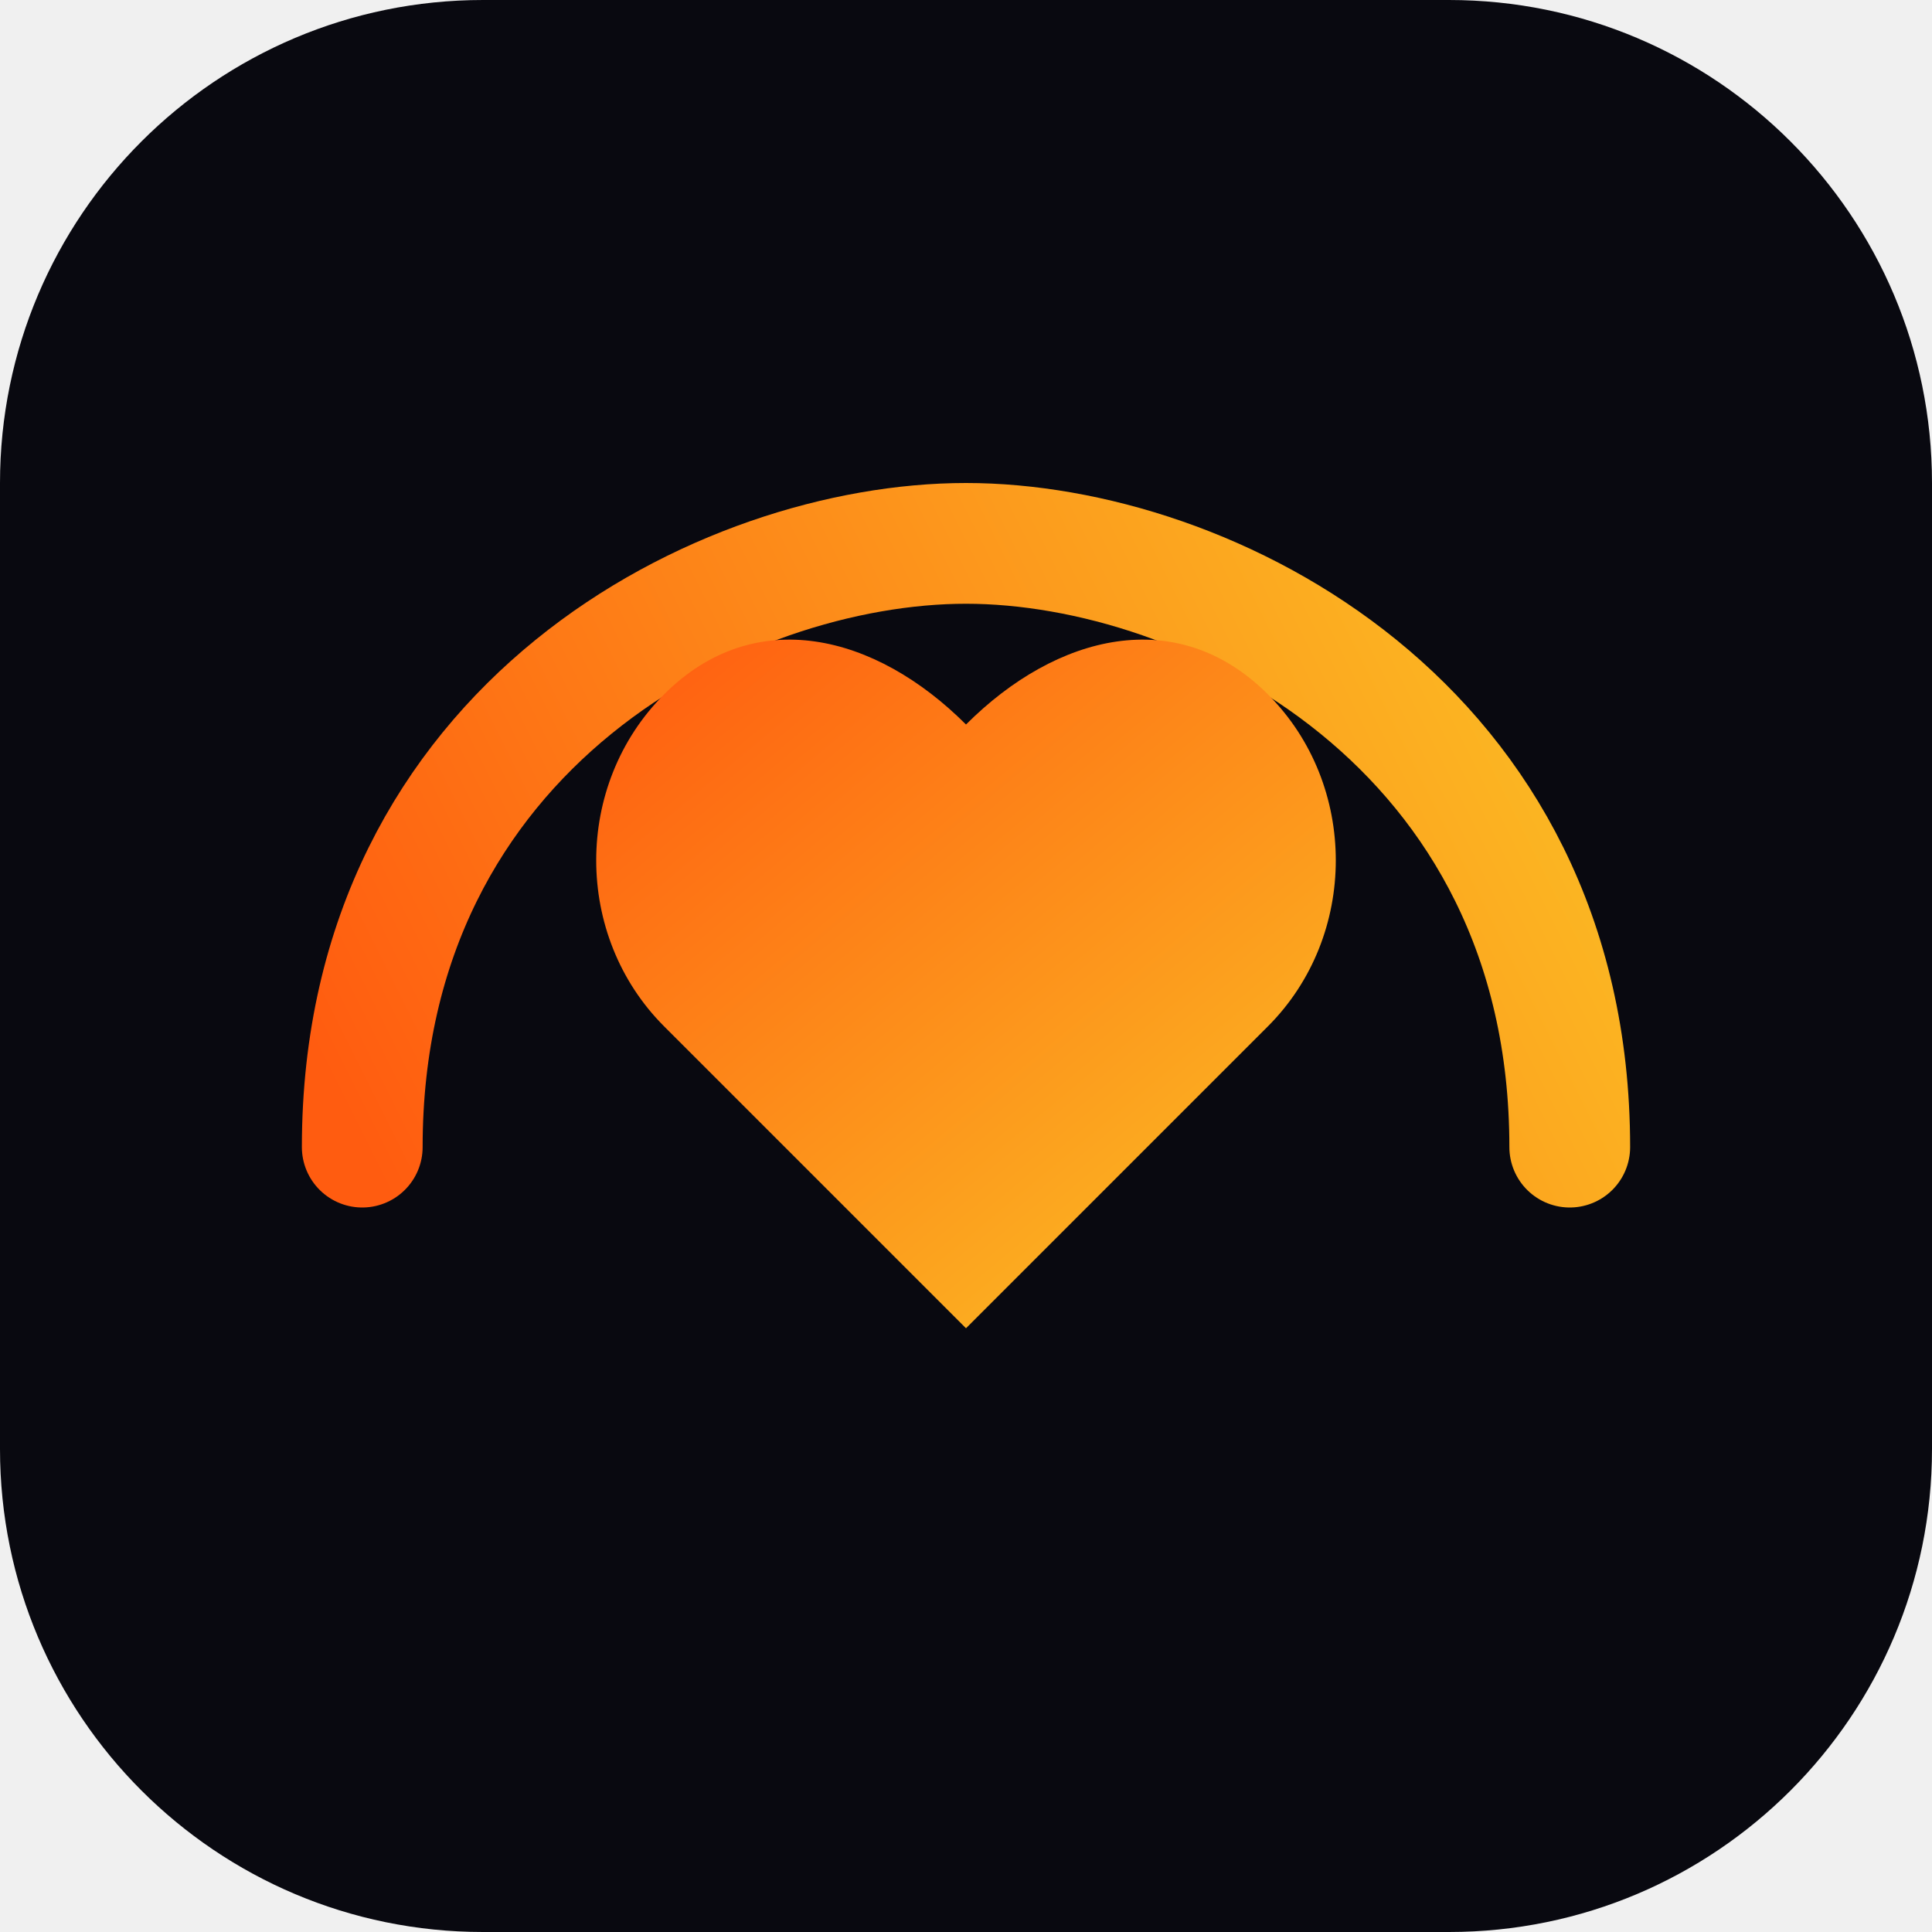
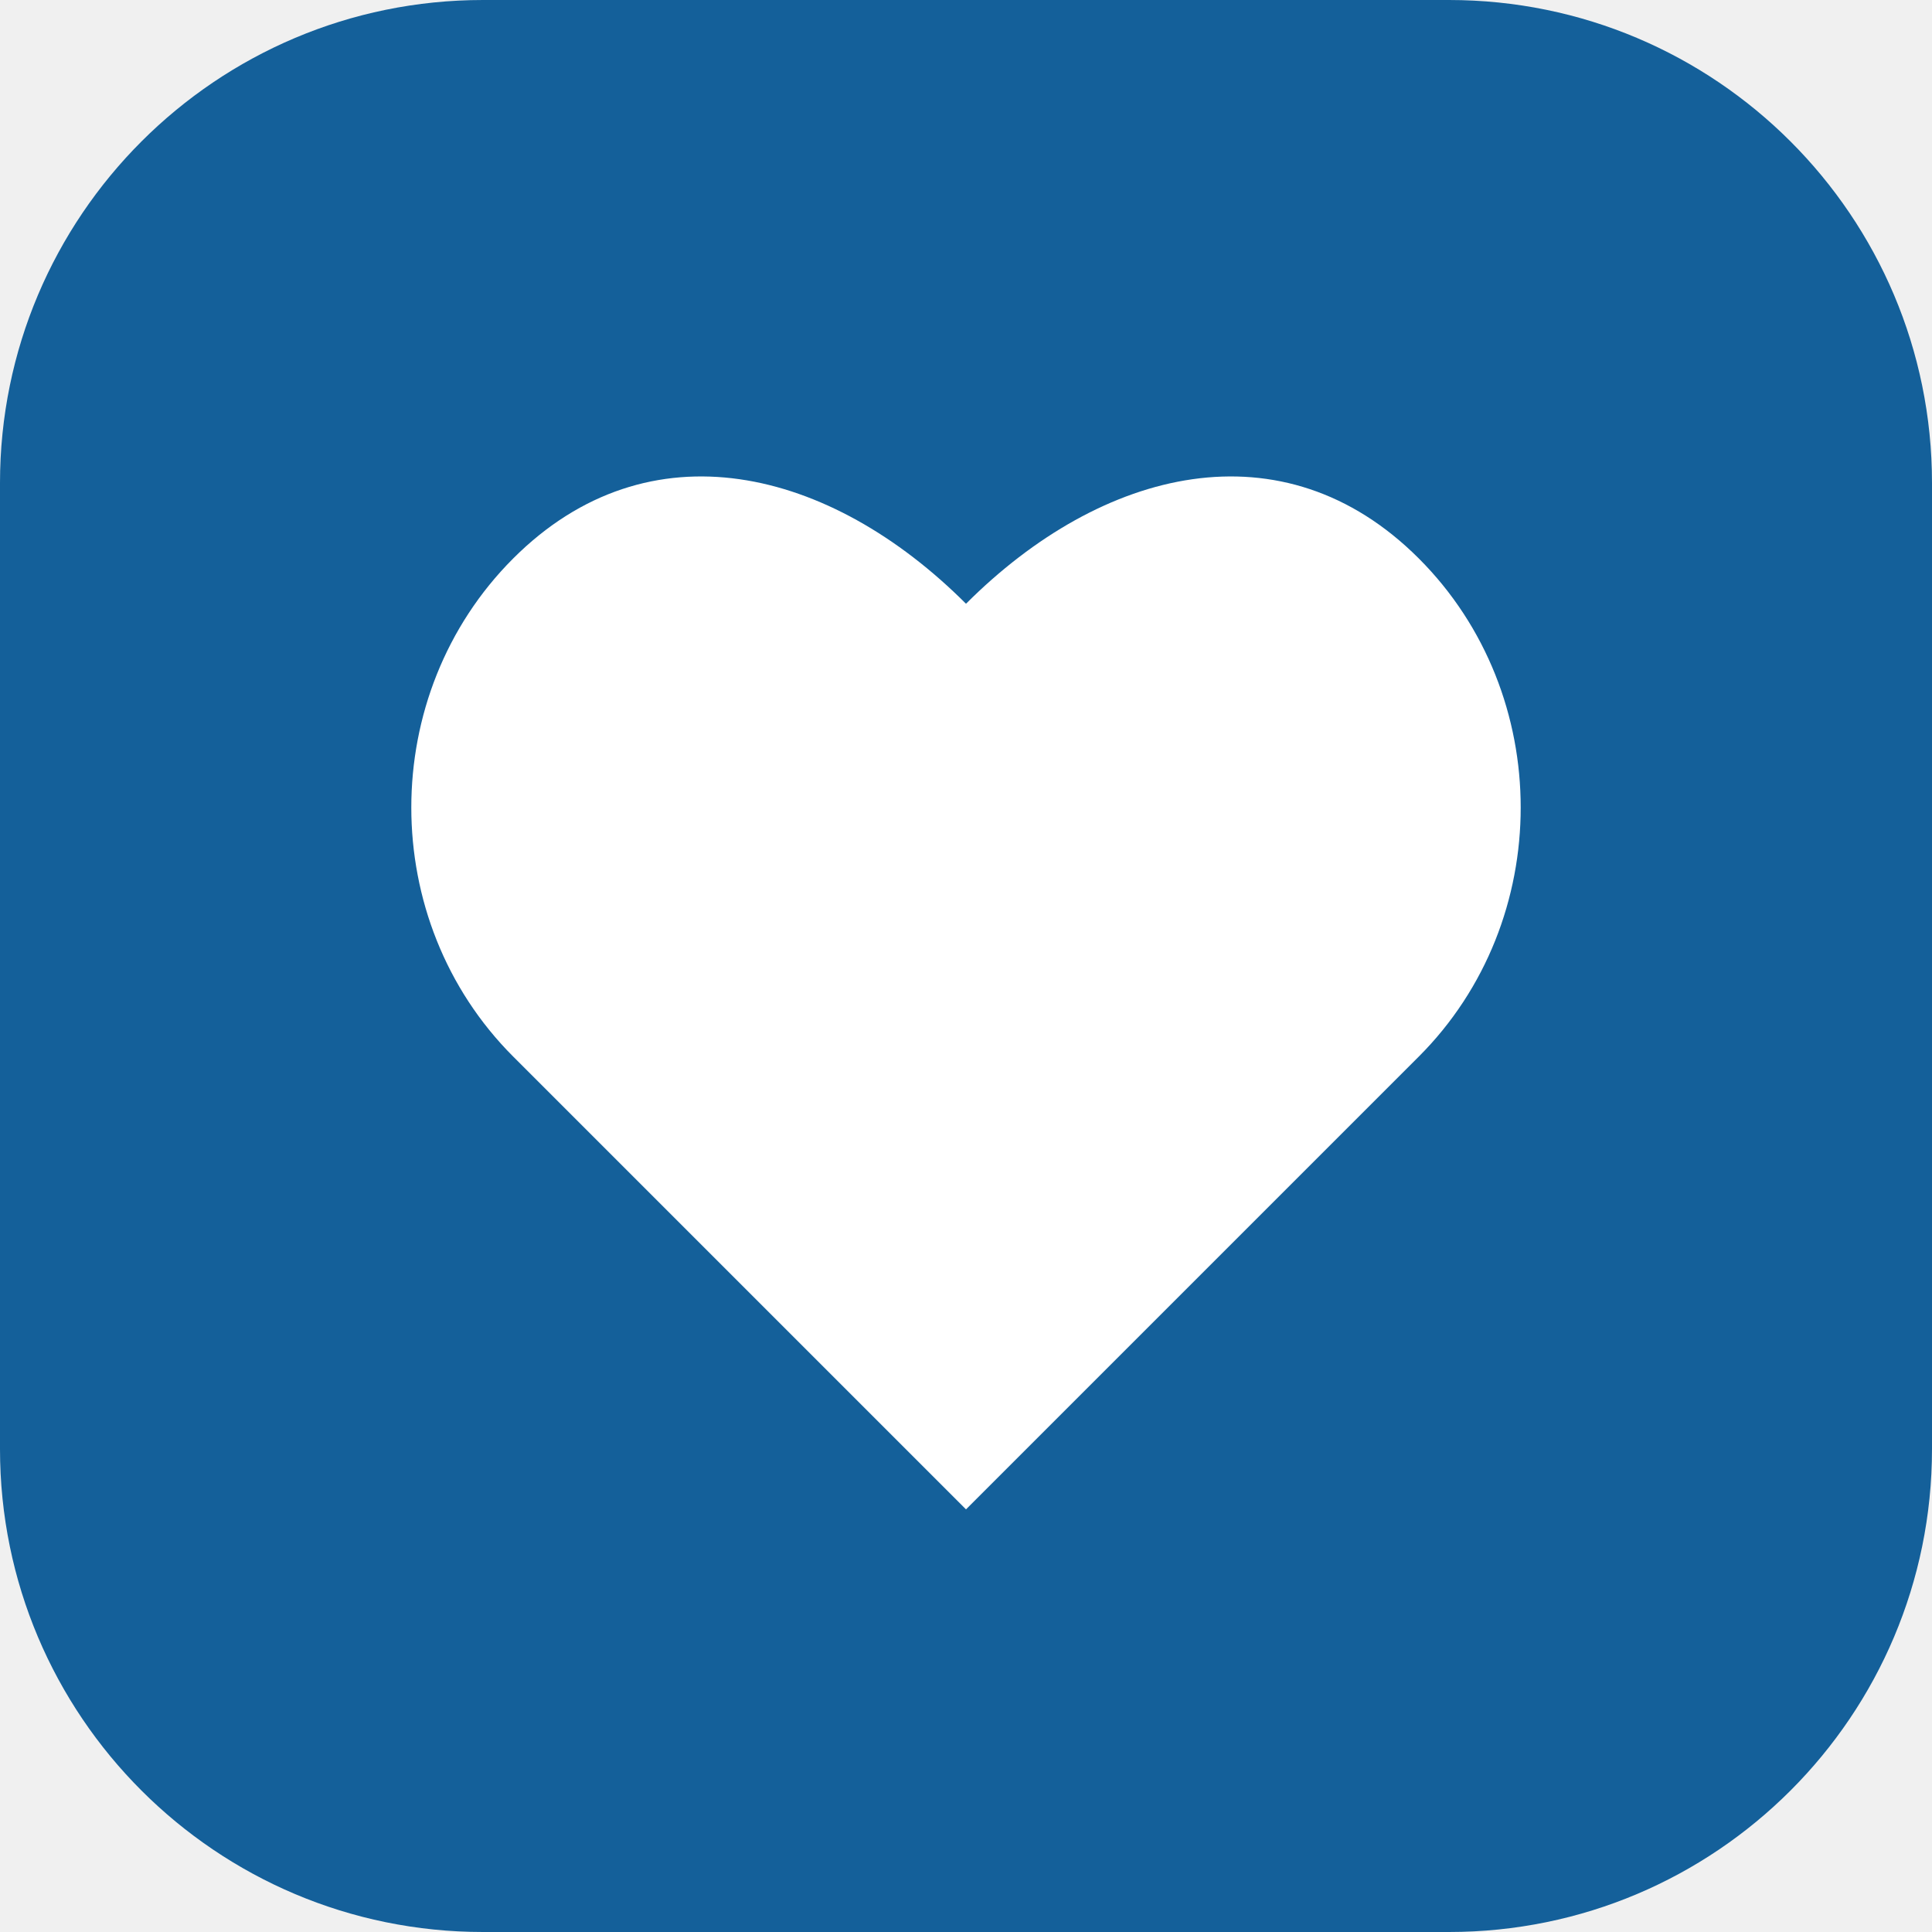
<svg xmlns="http://www.w3.org/2000/svg" viewBox="0 0 64 64" fill="none">
-   <rect width="64" height="64" rx="16" fill="#090910" />
-   <path d="M12 38 C12 24, 24 18, 32 18 C40 18, 52 24, 52 38" stroke="url(#g1)" stroke-width="4" stroke-linecap="round" fill="none" />
-   <path d="M32 44 L22 34 C19 31, 19 26, 22 23 C25 20, 29 21, 32 24 C35 21, 39 20, 42 23 C45 26, 45 31, 42 34 Z" fill="url(#g2)" />
-   <defs>
-     <linearGradient id="g1" x1="12" y1="38" x2="52" y2="18" gradientUnits="userSpaceOnUse">
-       <stop offset="0%" stop-color="#FF5C10" />
-       <stop offset="100%" stop-color="#FBBF24" />
-     </linearGradient>
-     <linearGradient id="g2" x1="22" y1="20" x2="42" y2="44" gradientUnits="userSpaceOnUse">
-       <stop offset="0%" stop-color="#FF5C10" />
-       <stop offset="100%" stop-color="#FBBF24" />
-     </linearGradient>
-   </defs>
+   <rect width="64" height="64" rx="16" fill="#14609A" />
+   <path d="M32 50 L17 35 C12.5 30.5, 12.5 23, 17 18.5 C21.5 14, 27.5 15.5, 32 20 C36.5 15.5, 42.5 14, 47 18.5 C51.5 23, 51.5 30.5, 47 35 Z" fill="#FFFFFF" />
</svg>
